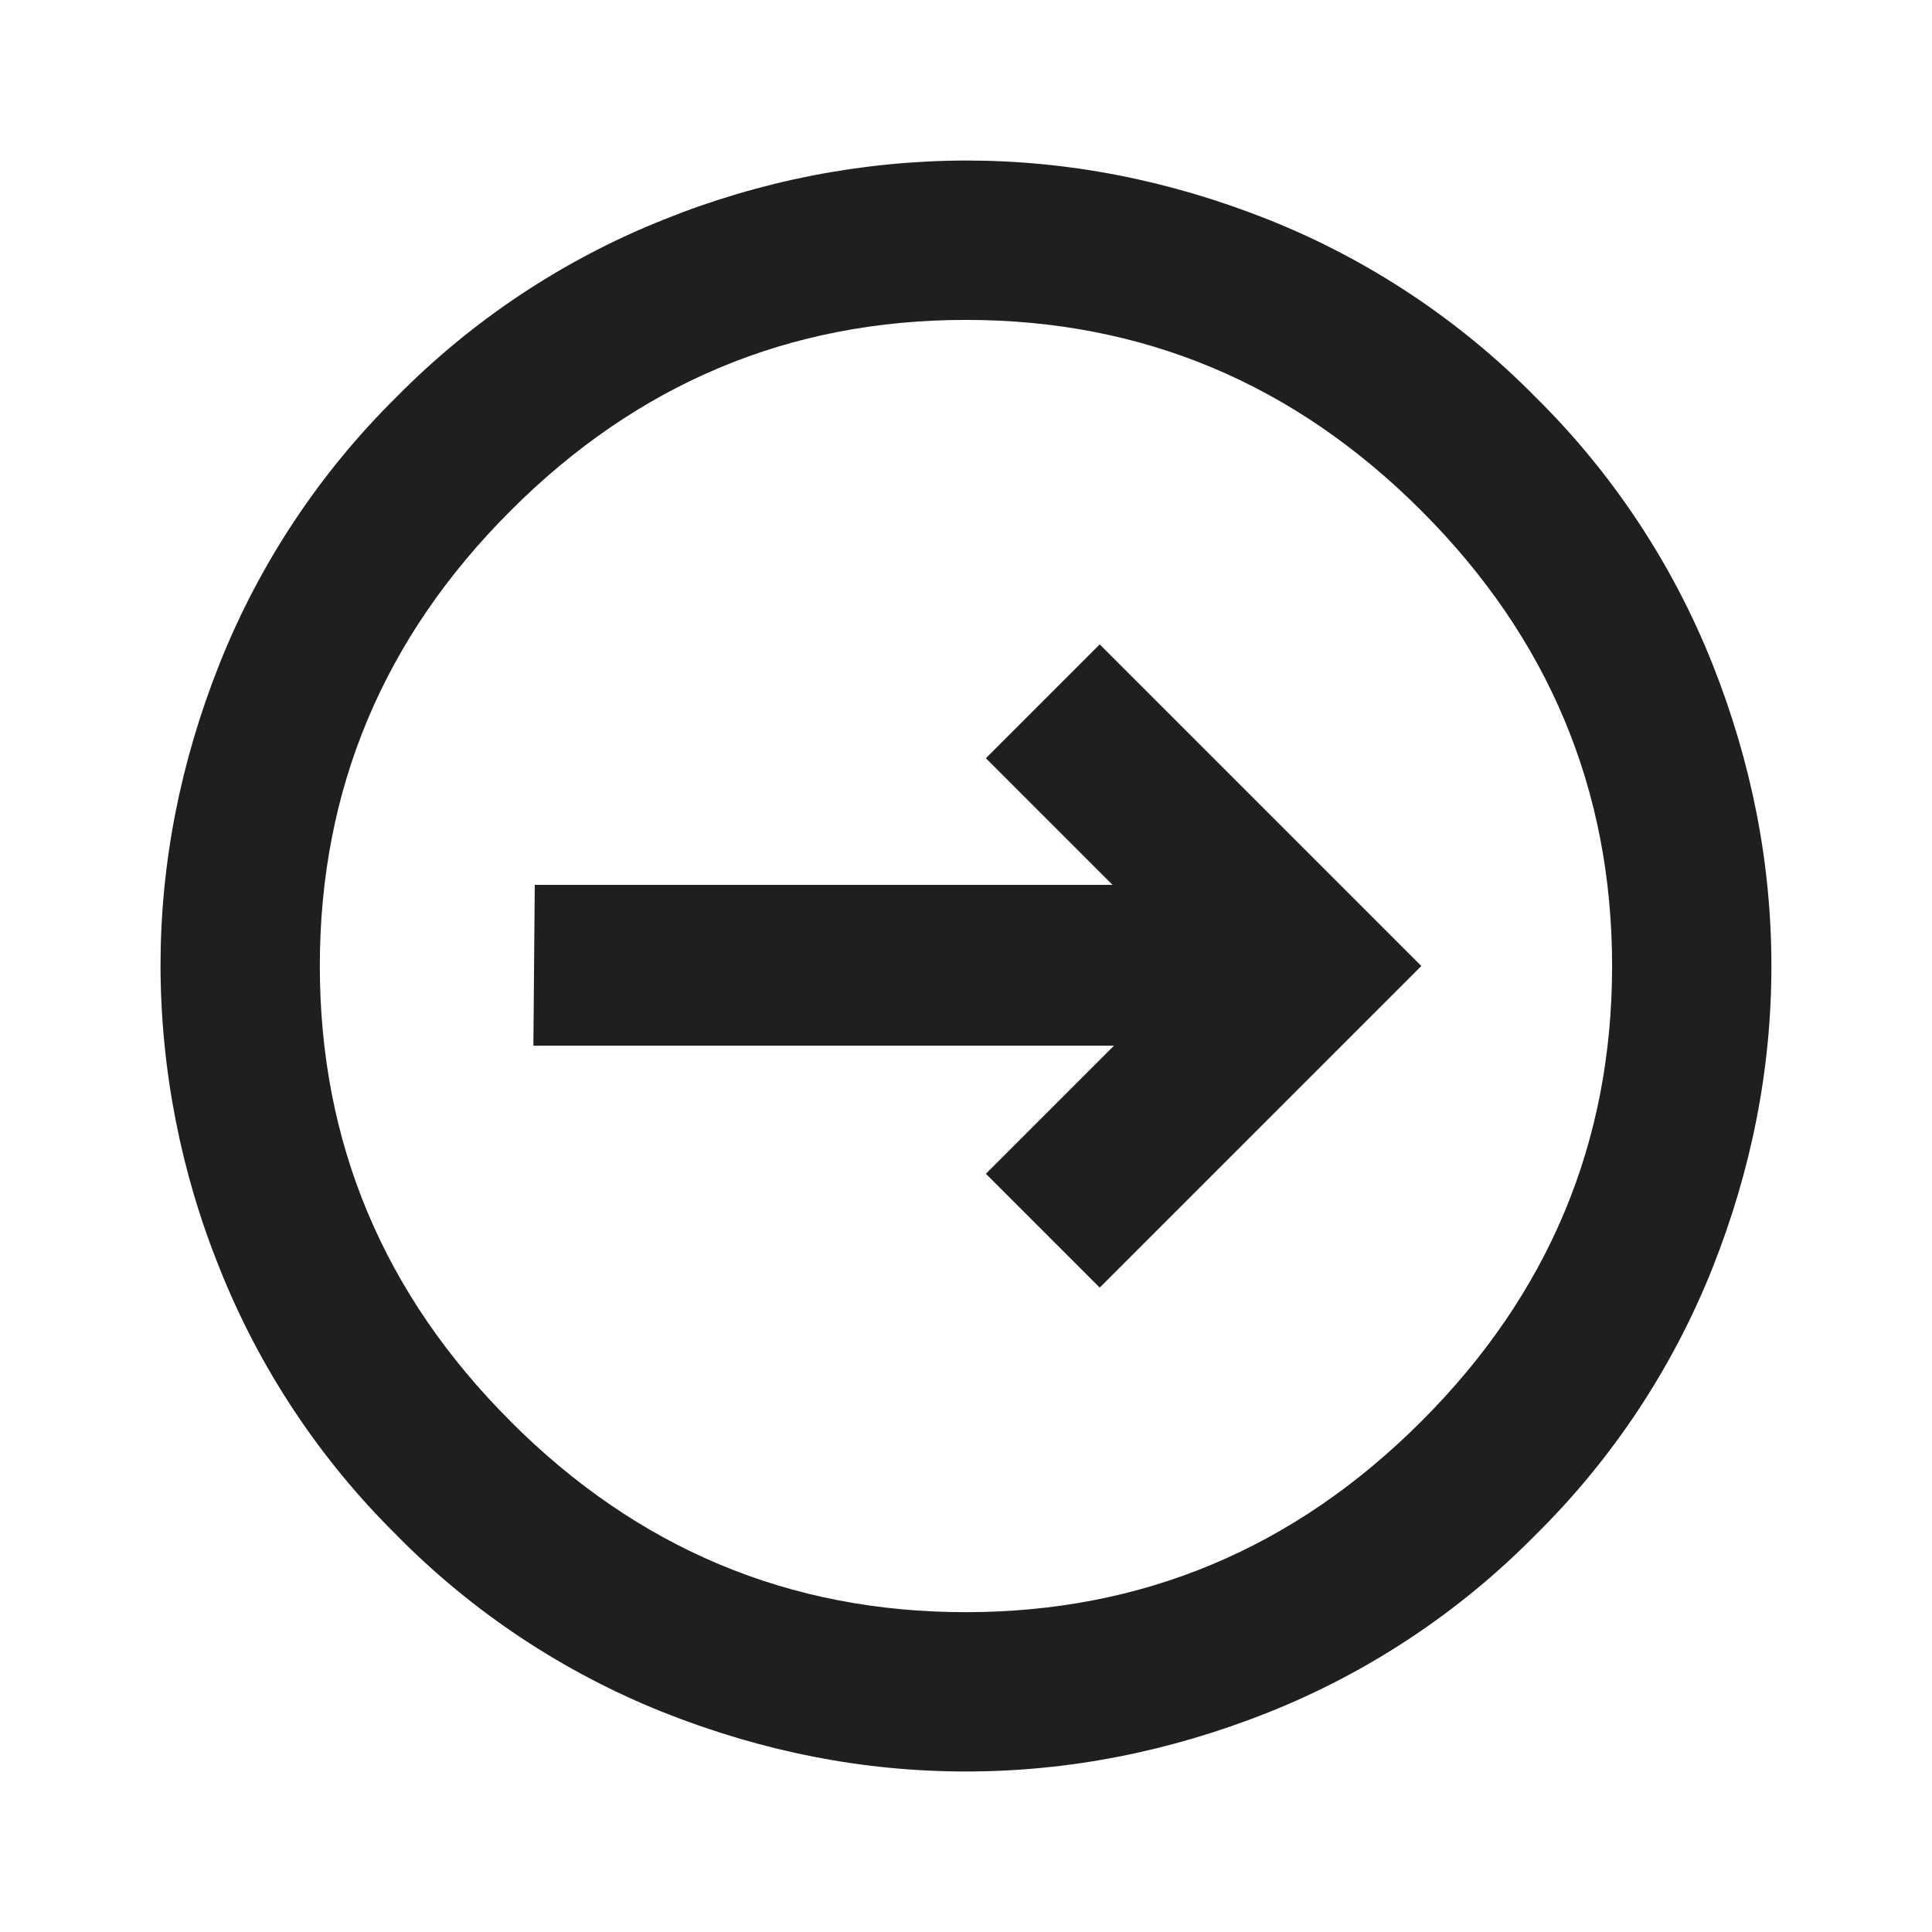
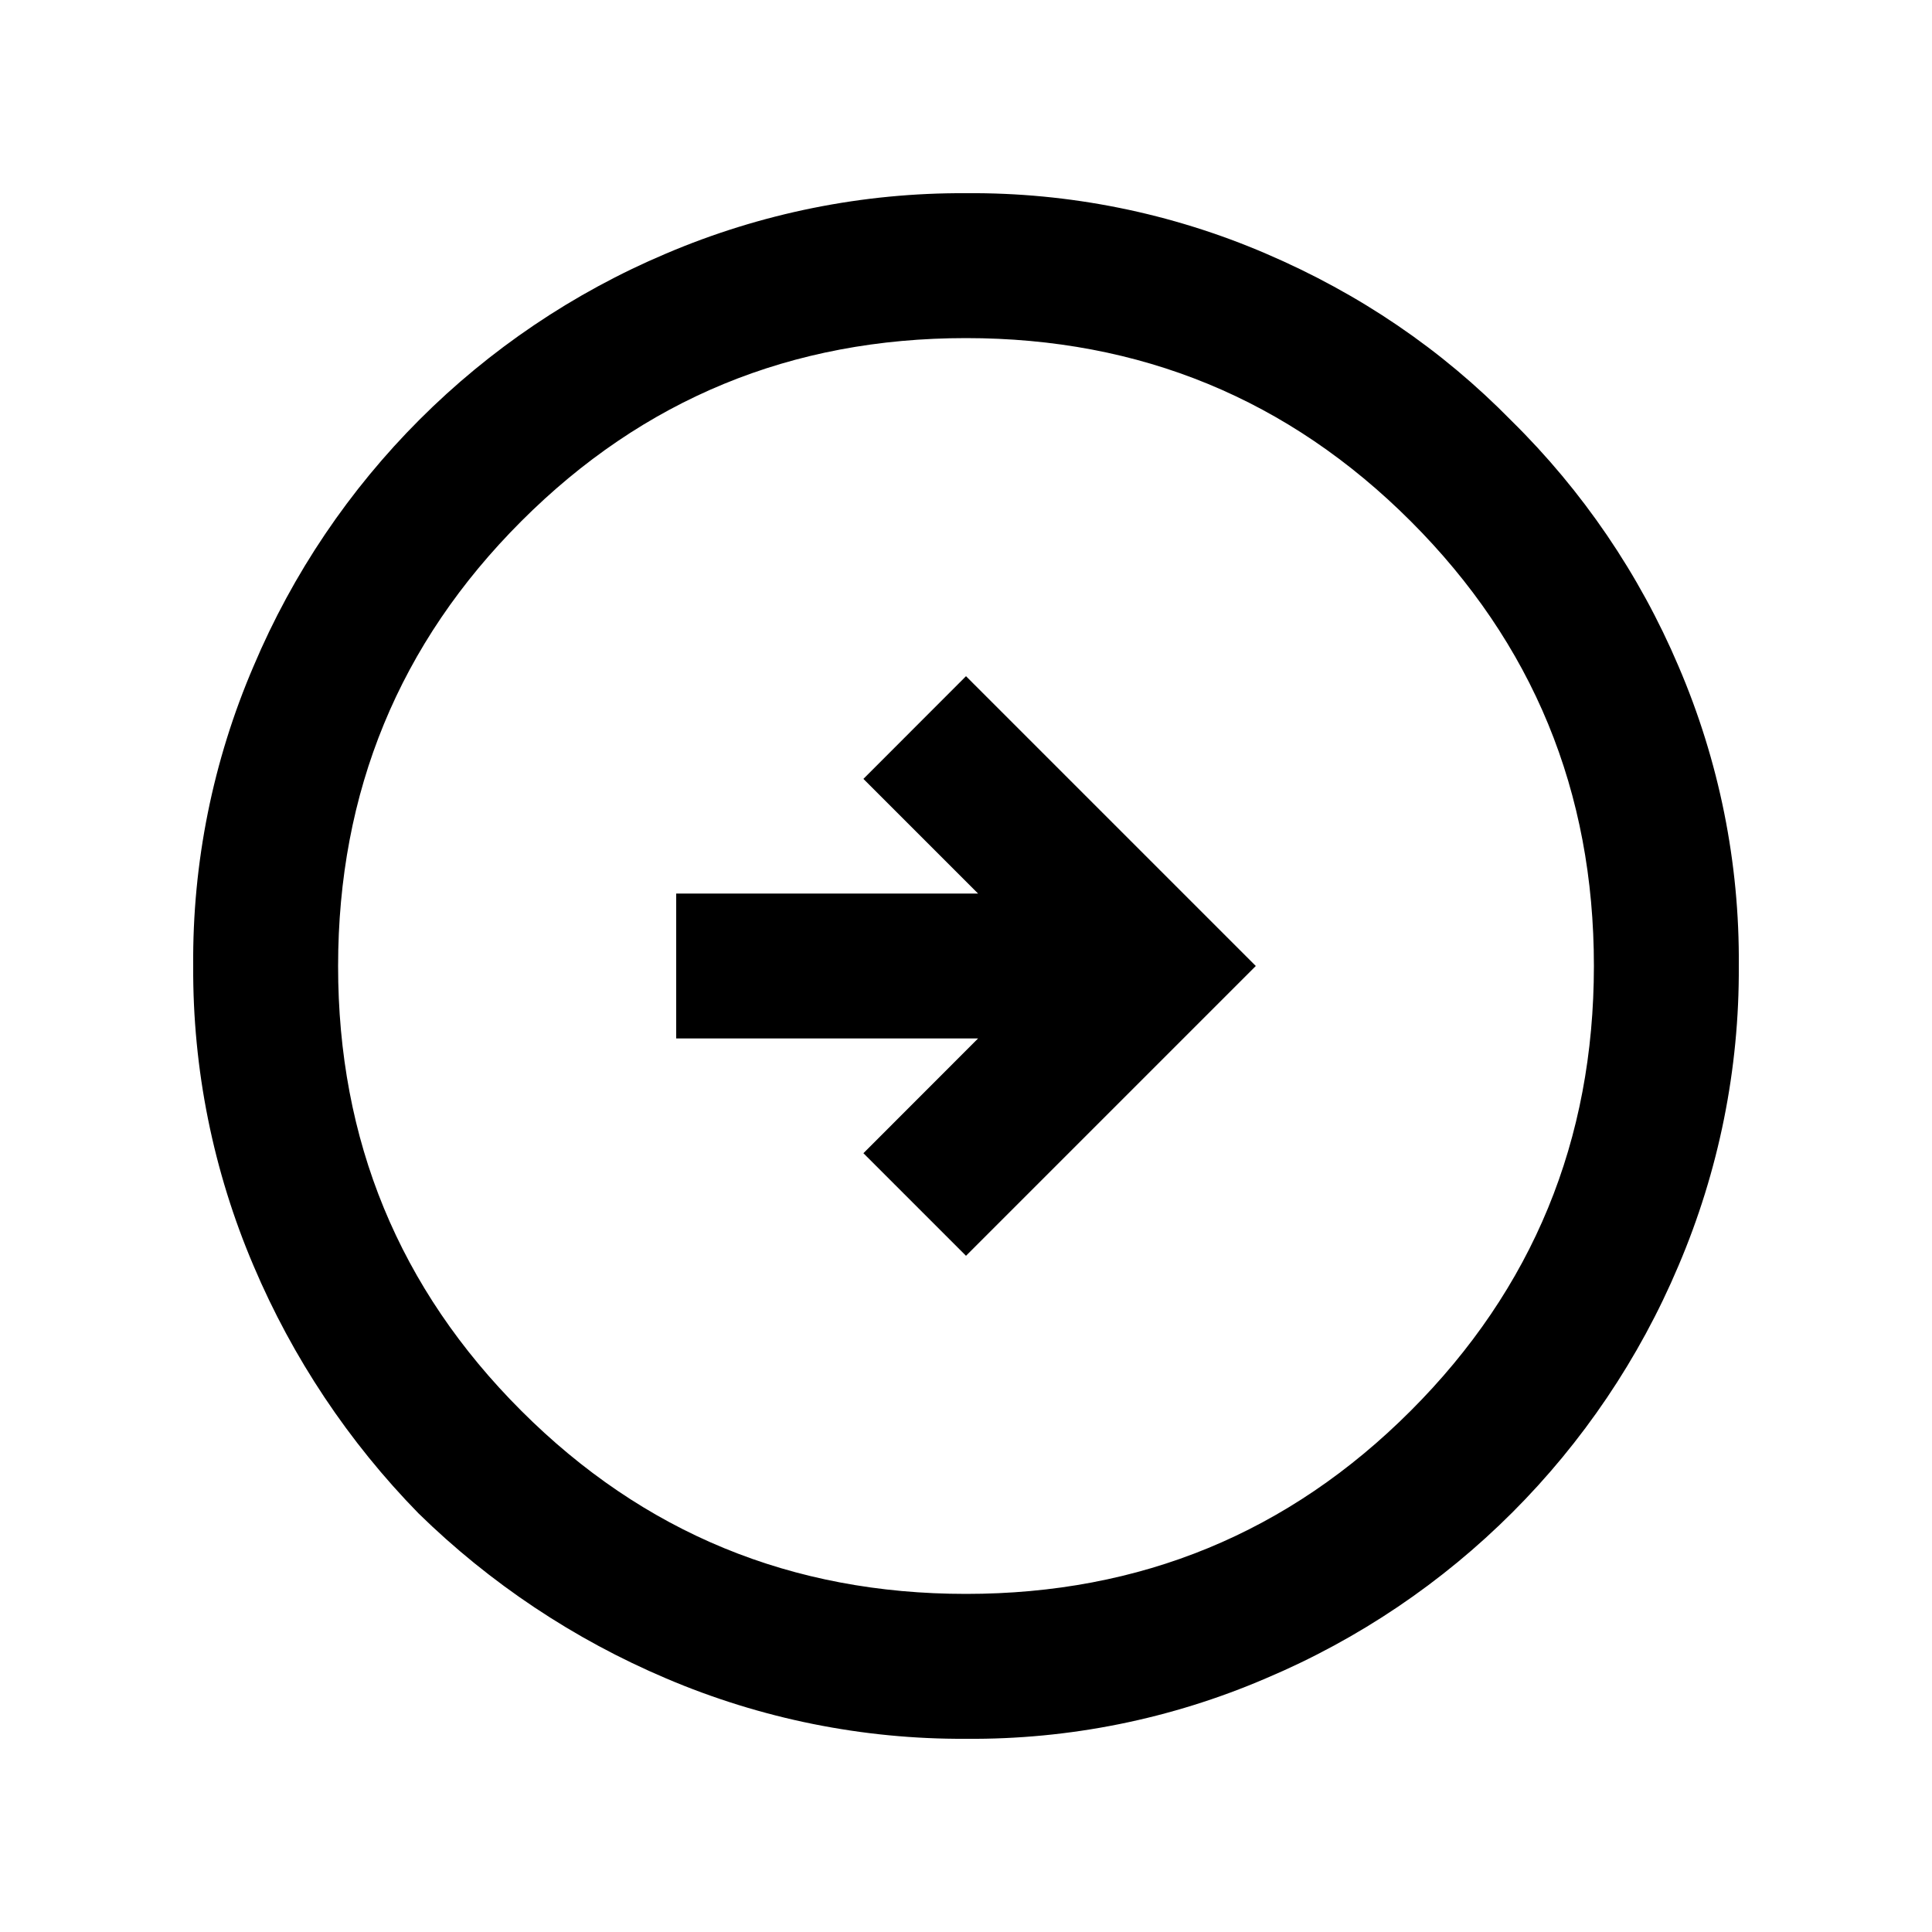
- <svg xmlns="http://www.w3.org/2000/svg" width="24" height="24" fill="none">
-   <mask id="a" width="24" height="24" x="0" y="0" maskUnits="userSpaceOnUse" style="mask-type:alpha">
-     <path fill="#D9D9D9" d="M0 0h24v24H0z" />
-   </mask>
-   <g mask="url(#a)">
-     <path fill="#1F1F1F" d="M6.626 12.99h7.212l-1.591 1.591 1.414 1.414L17.656 12l-3.995-3.995-1.414 1.414 1.573 1.573H6.643zm-1.698 6.081a9.7 9.7 0 0 1-2.2-3.315A10.1 10.1 0 0 1 1.994 12q0-1.91.734-3.756a9.7 9.7 0 0 1 2.2-3.315 9.7 9.7 0 0 1 3.315-2.2 10.1 10.1 0 0 1 3.756-.735q1.91 0 3.757.734a9.7 9.7 0 0 1 3.315 2.201 9.7 9.7 0 0 1 2.2 3.315q.734 1.847.734 3.756 0 1.91-.734 3.757a9.7 9.7 0 0 1-2.2 3.314 9.7 9.7 0 0 1-3.315 2.201q-1.848.734-3.757.734-1.908 0-3.756-.734a9.7 9.7 0 0 1-3.315-2.2m1.415-1.414q2.368 2.37 5.656 2.369t5.657-2.37q2.37-2.368 2.37-5.656t-2.37-5.657Q15.288 3.974 12 3.974q-3.289 0-5.657 2.37Q3.973 8.711 3.973 12t2.37 5.657" />
-   </g>
+ <svg xmlns="http://www.w3.org/2000/svg" width="20" height="20" fill="none">
+   <path fill="#000" d="m10 13 3-3-3-3-1.062 1.063 1.187 1.187H7v1.5h3.125l-1.187 1.188zm0 5a7.8 7.8 0 0 1-3.104-.625 8.3 8.3 0 0 1-2.563-1.708 8.3 8.3 0 0 1-1.708-2.563A7.8 7.8 0 0 1 2 10a7.7 7.7 0 0 1 .625-3.104 8.03 8.03 0 0 1 4.27-4.271A7.8 7.8 0 0 1 10 2a7.7 7.7 0 0 1 3.104.625q1.459.625 2.542 1.73a7.9 7.9 0 0 1 1.729 2.54A7.7 7.7 0 0 1 18 10a7.8 7.8 0 0 1-.625 3.104 8.027 8.027 0 0 1-4.27 4.27 7.7 7.7 0 0 1-3.105.626m0-1.5q2.709 0 4.604-1.896T16.5 10t-1.896-4.604T10 3.5q-2.709 0-4.604 1.896T3.5 10t1.896 4.604T10 16.5" />
</svg>
